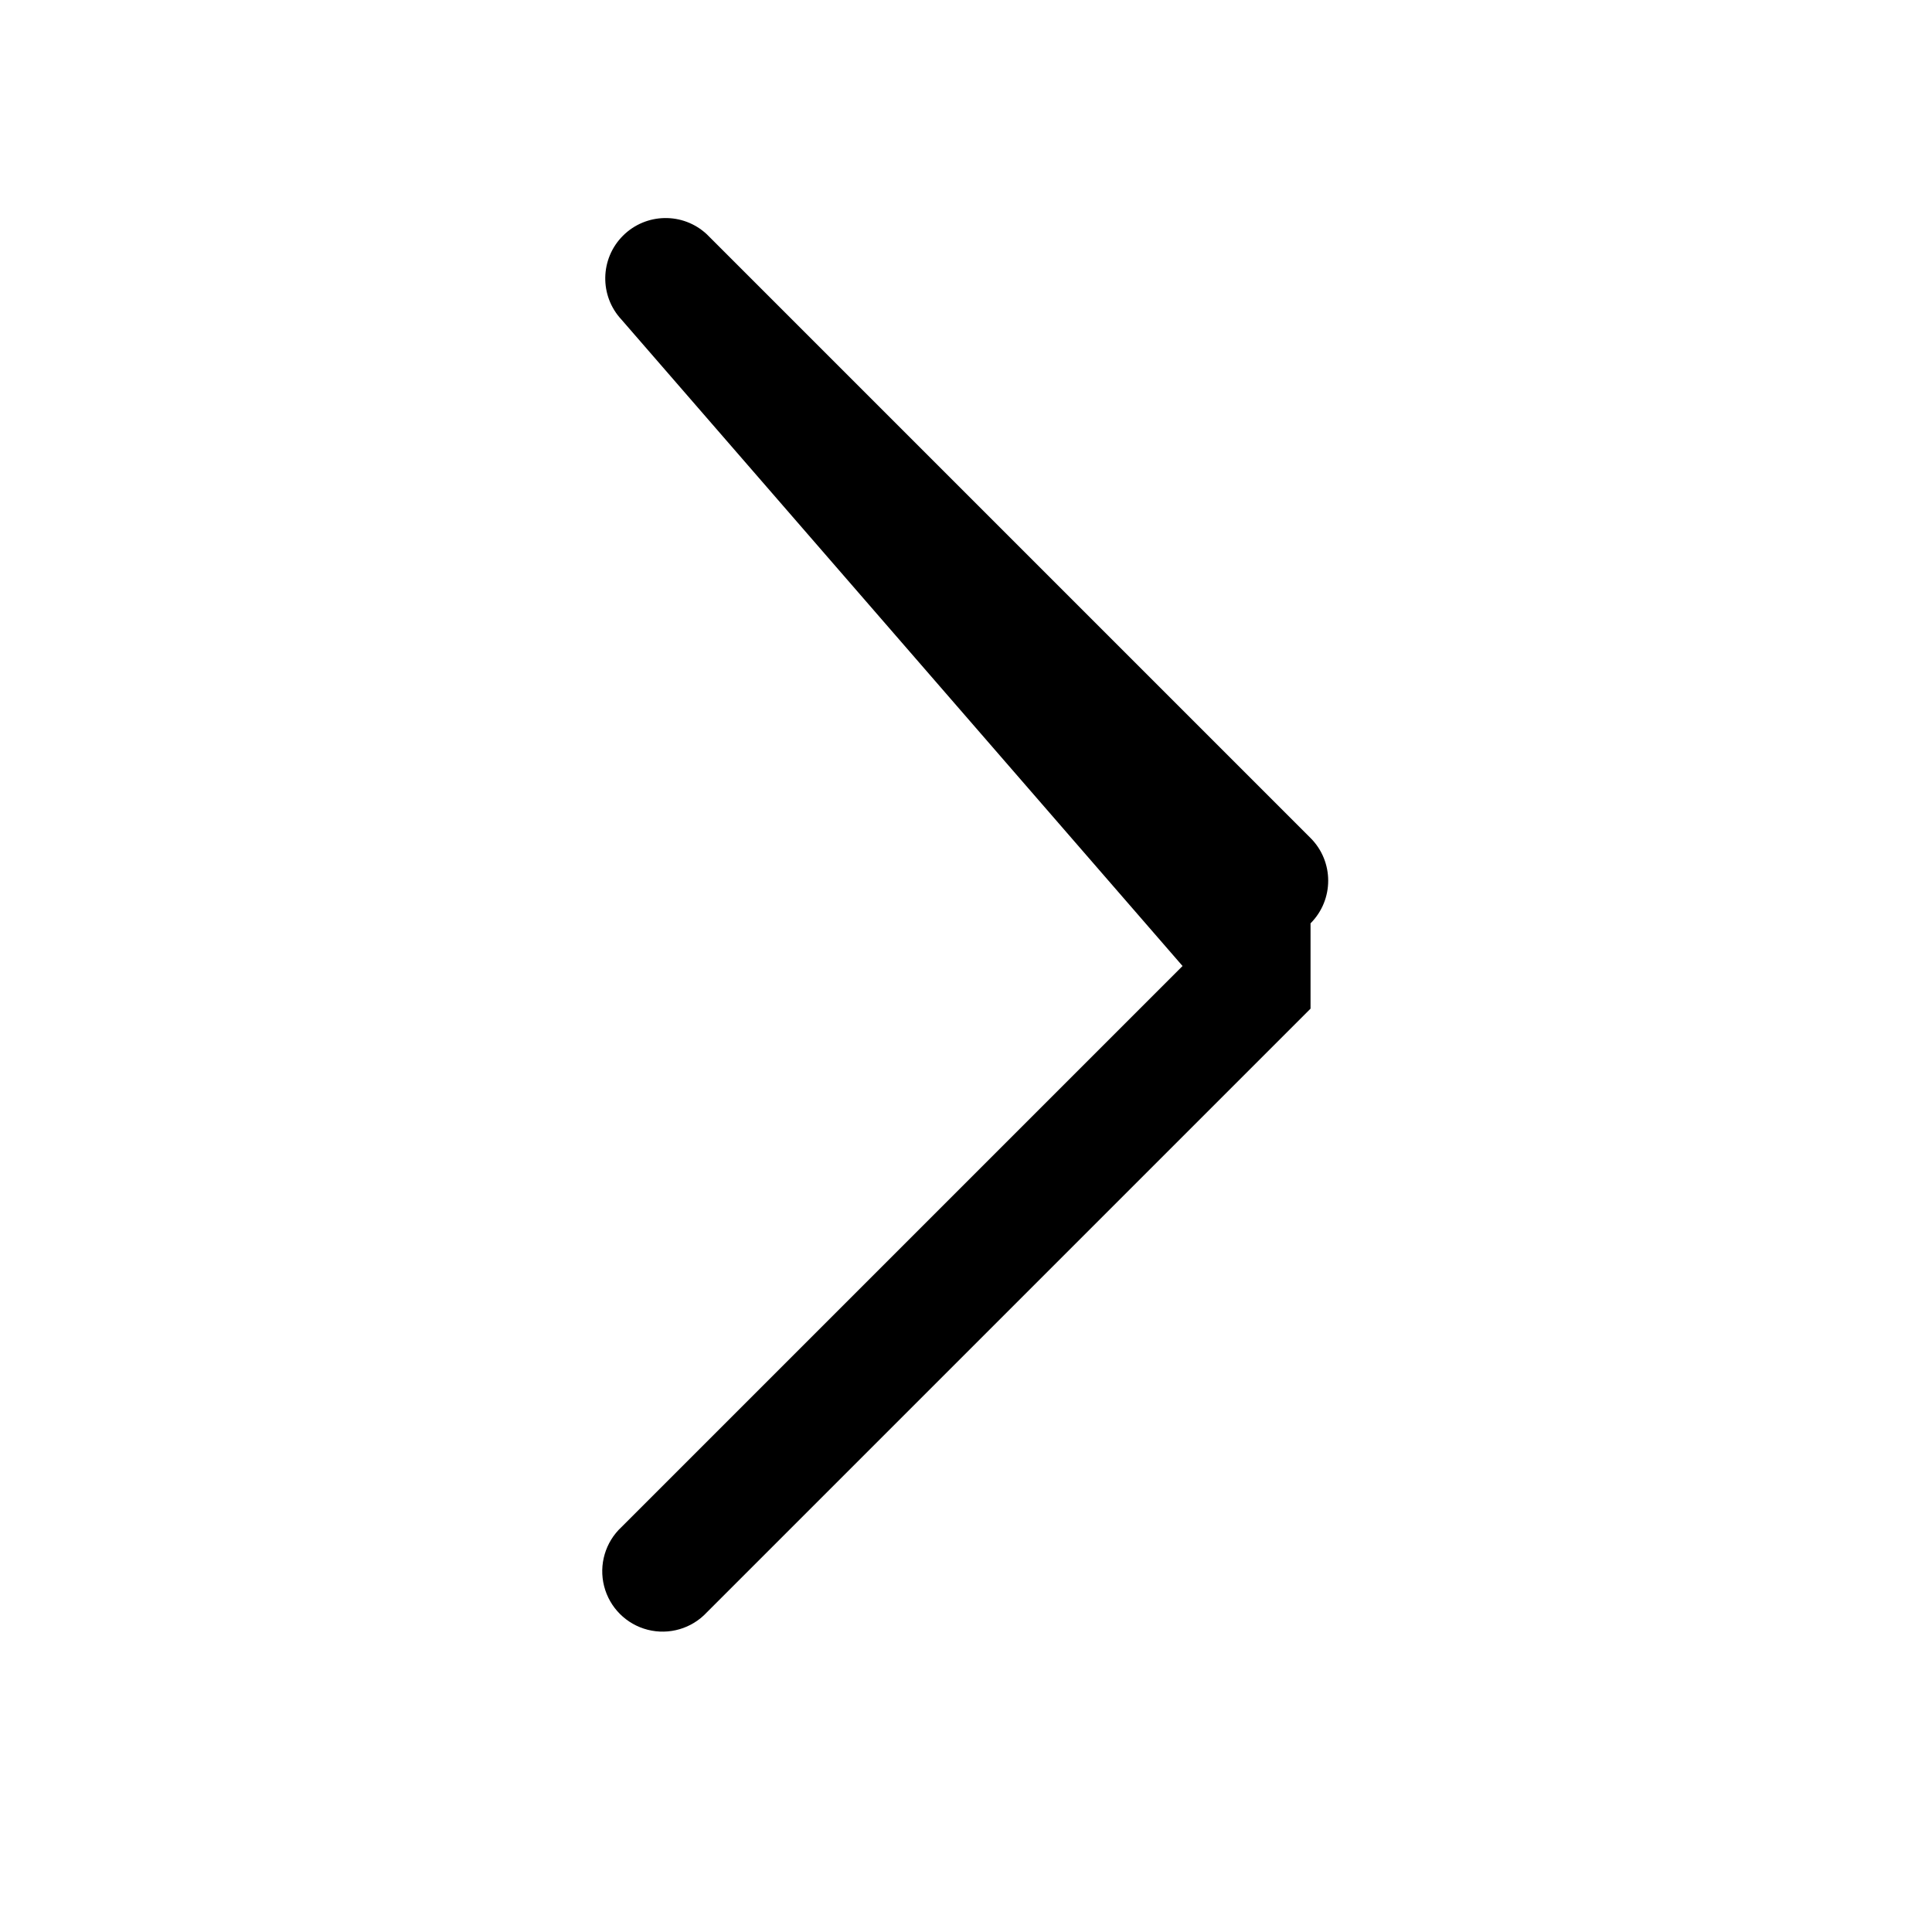
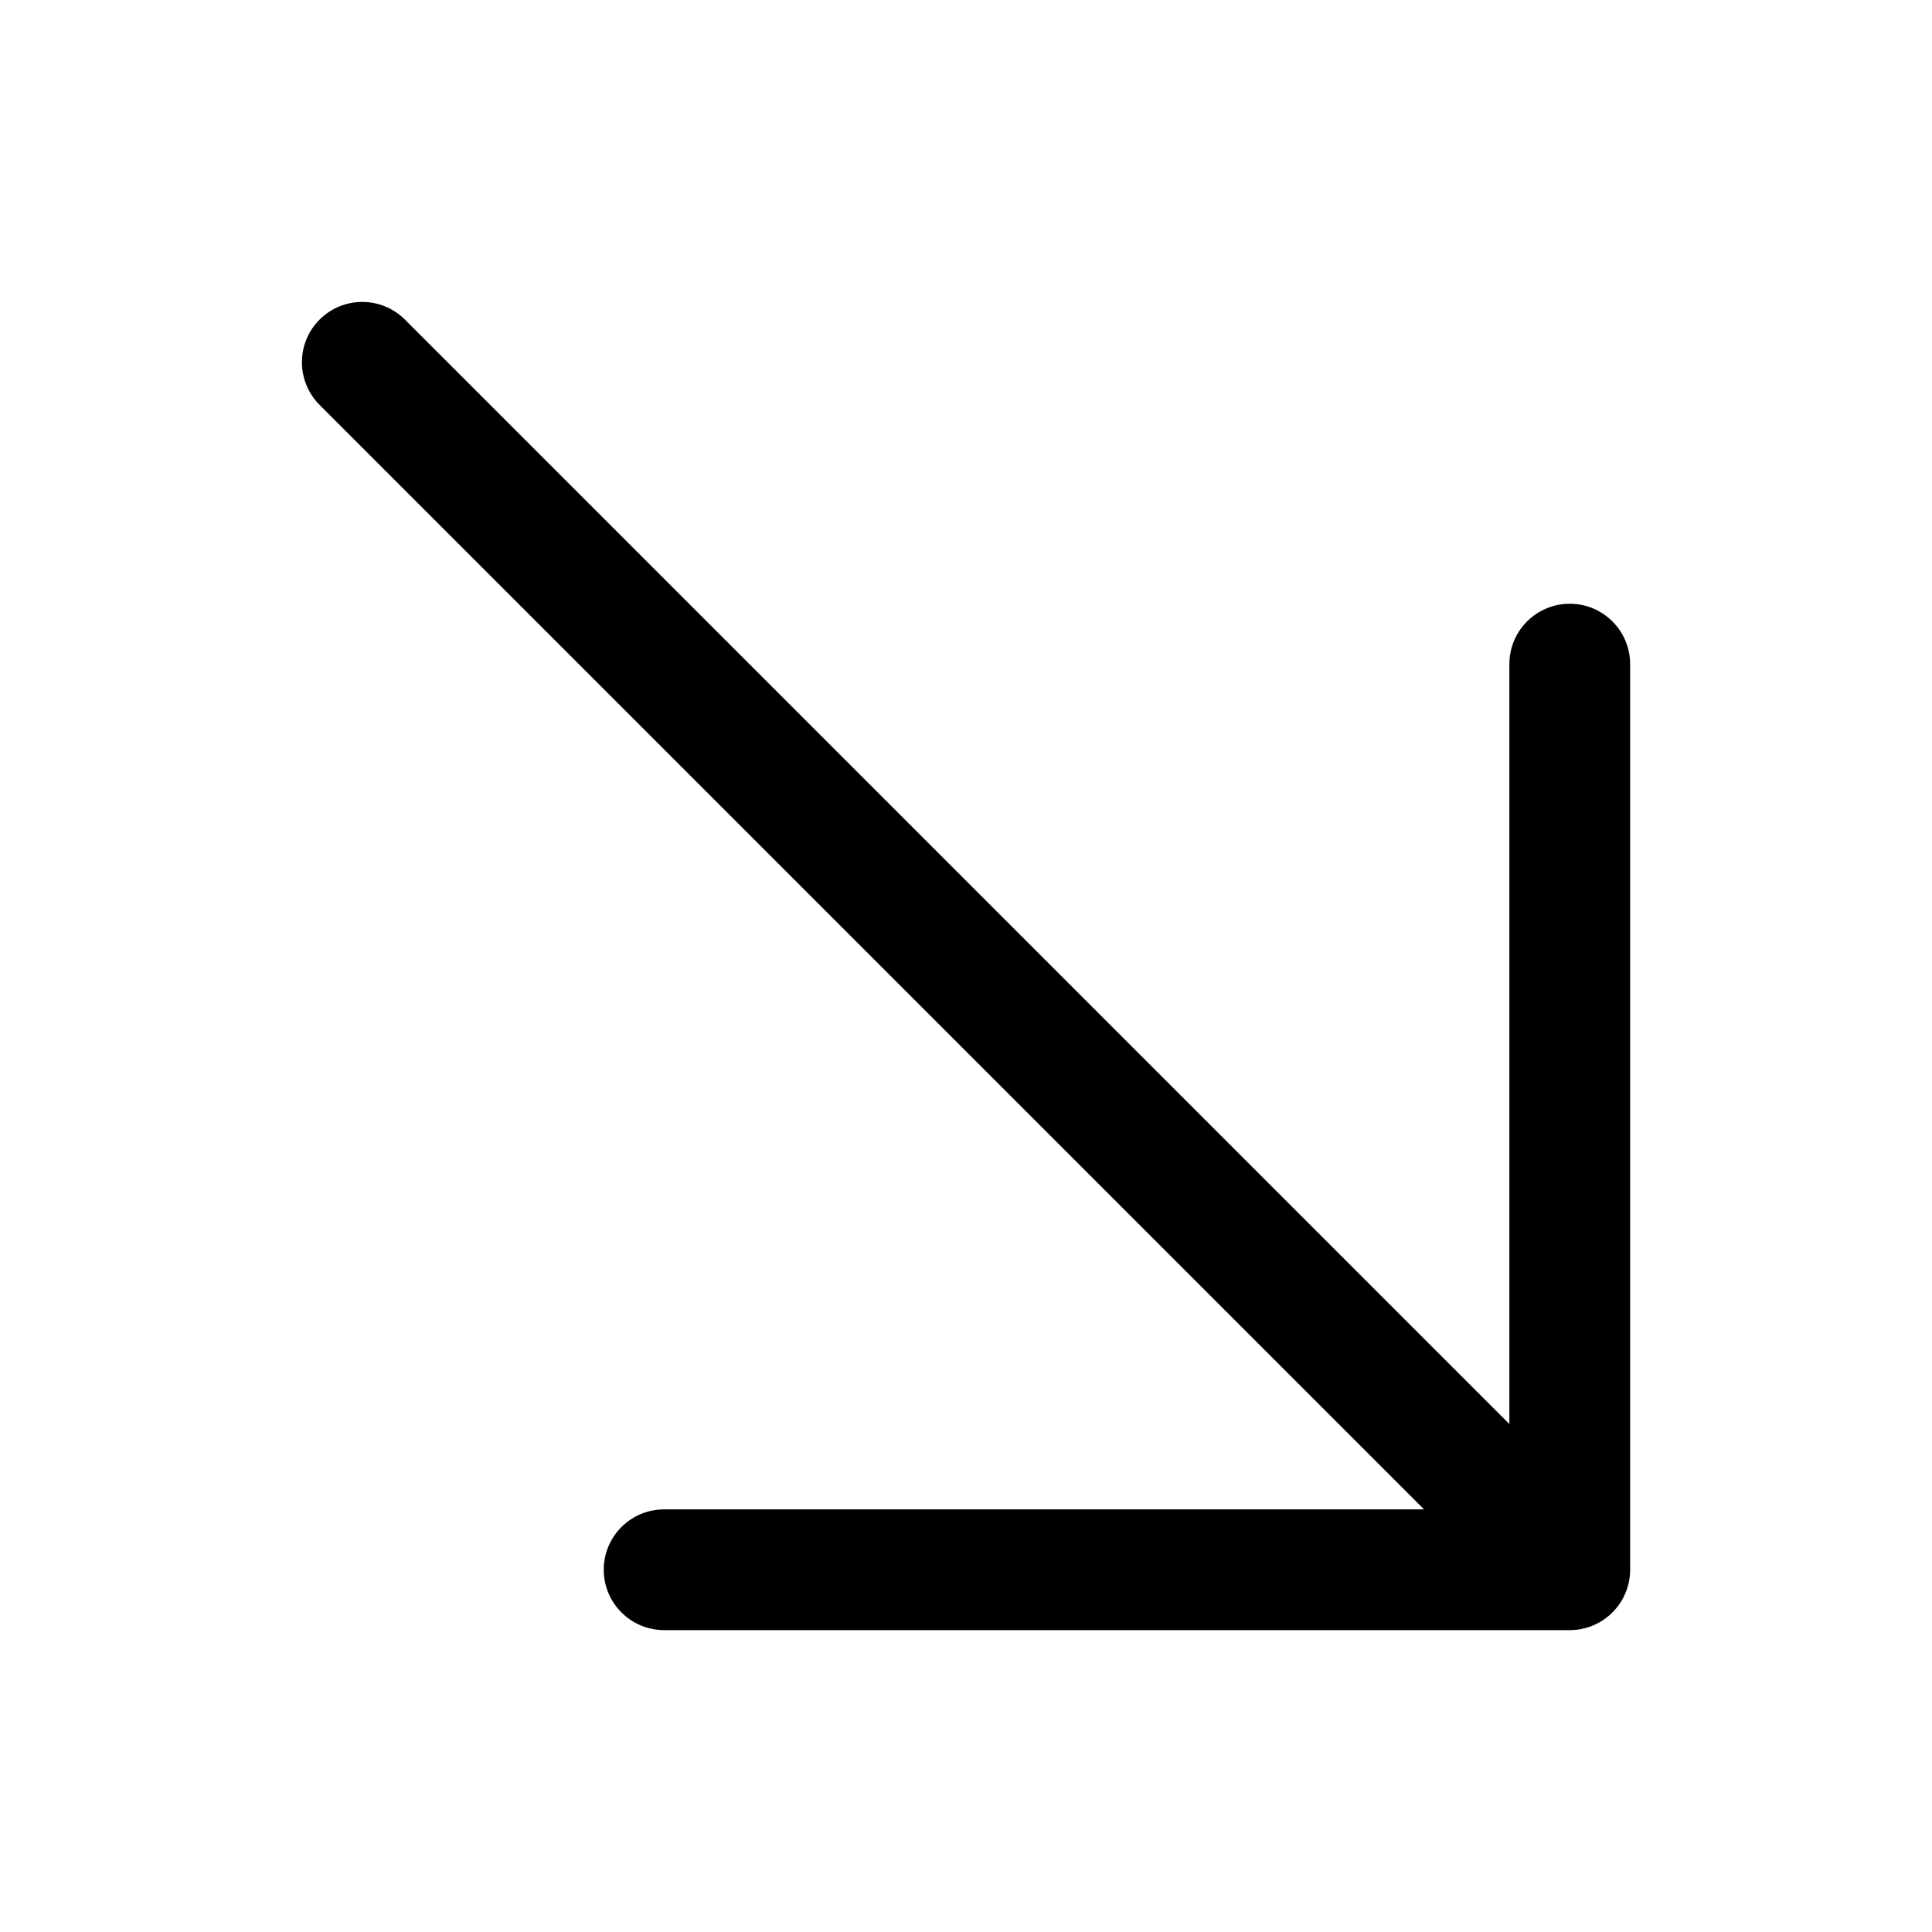
<svg xmlns="http://www.w3.org/2000/svg" viewBox="0 0 24 24" fill="currentColor">
-   <path d="M16.28 11.47a.75.75 0 0 0 0-1.06l-7.5-7.5a.75.75 0 0 0-1.06 1.06L14.69 12l-6.97 6.97a.75.75 0 1 0 1.06 1.06l7.5-7.5Z" fill-rule="evenodd" />
+   <path d="M3.97 3.97a.75.75 0 0 1 1.06 0l13.72 13.72V8.25a.75.75 0 0 1 1.5 0V19.5a.75.75 0 0 1-.75.75H8.25a.75.75 0 0 1 0-1.5h9.44L3.97 5.03a.75.75 0 0 1 0-1.06Z" fill-rule="evenodd" />
</svg>
